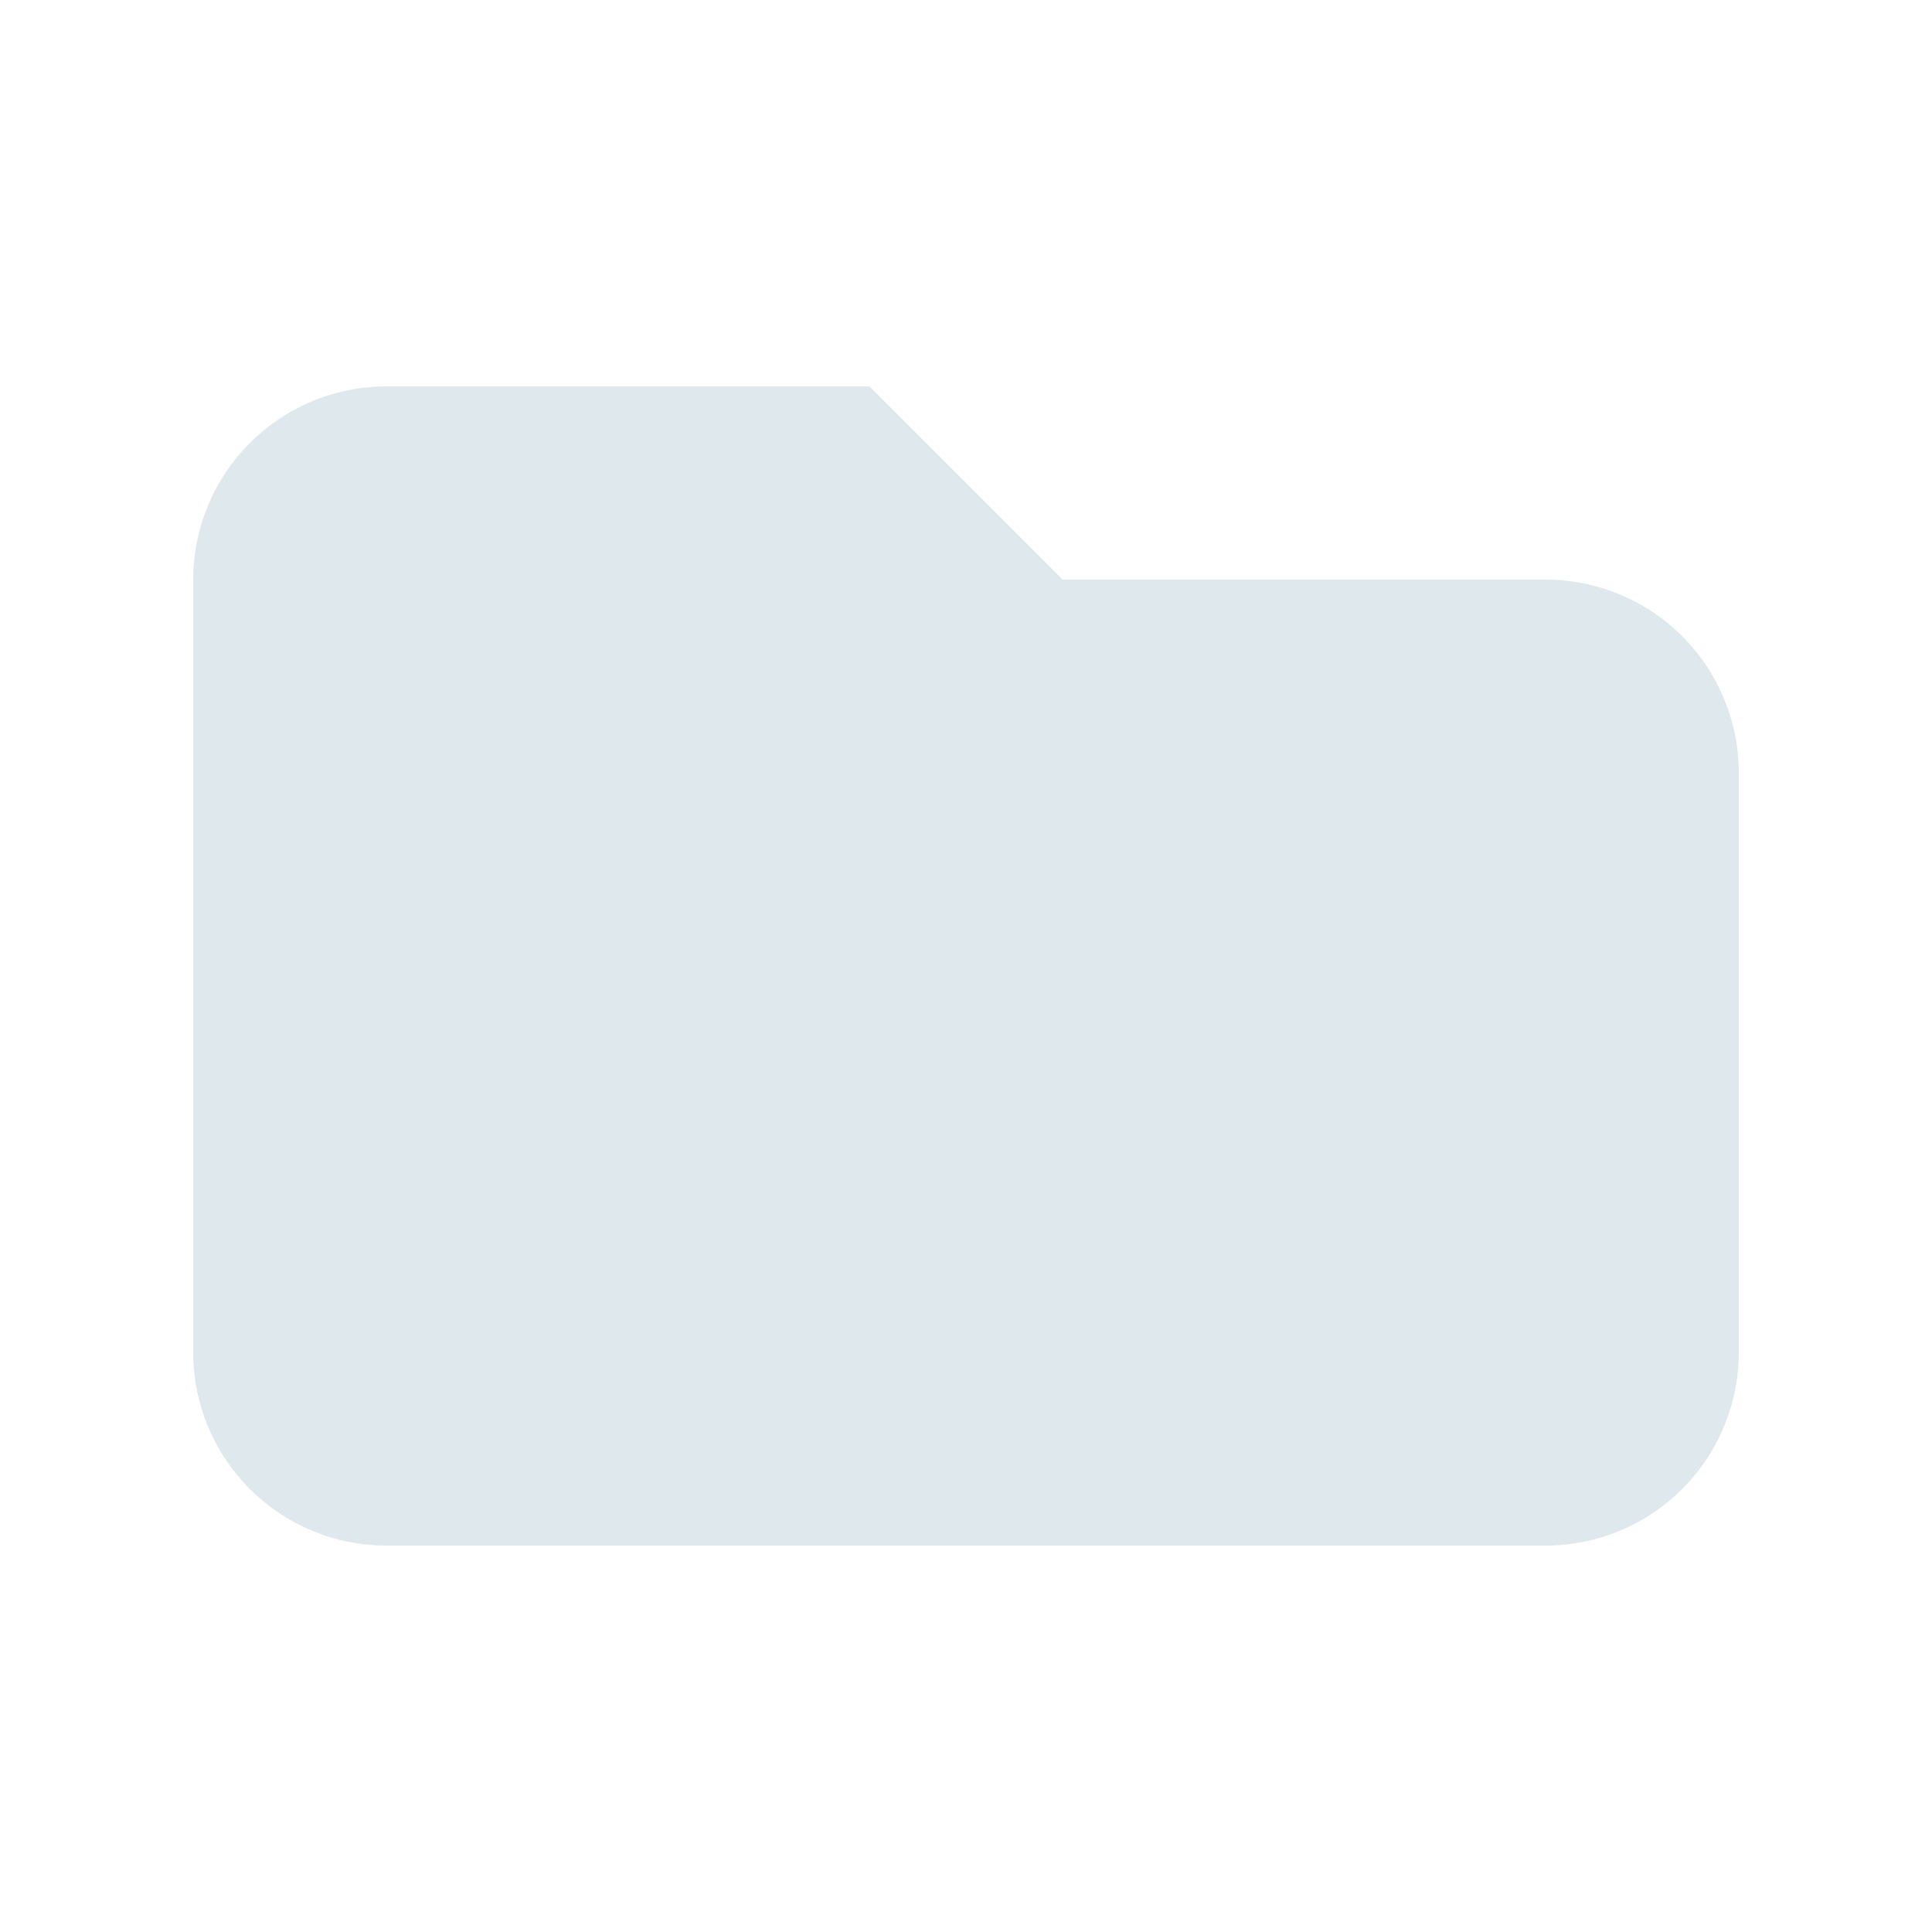
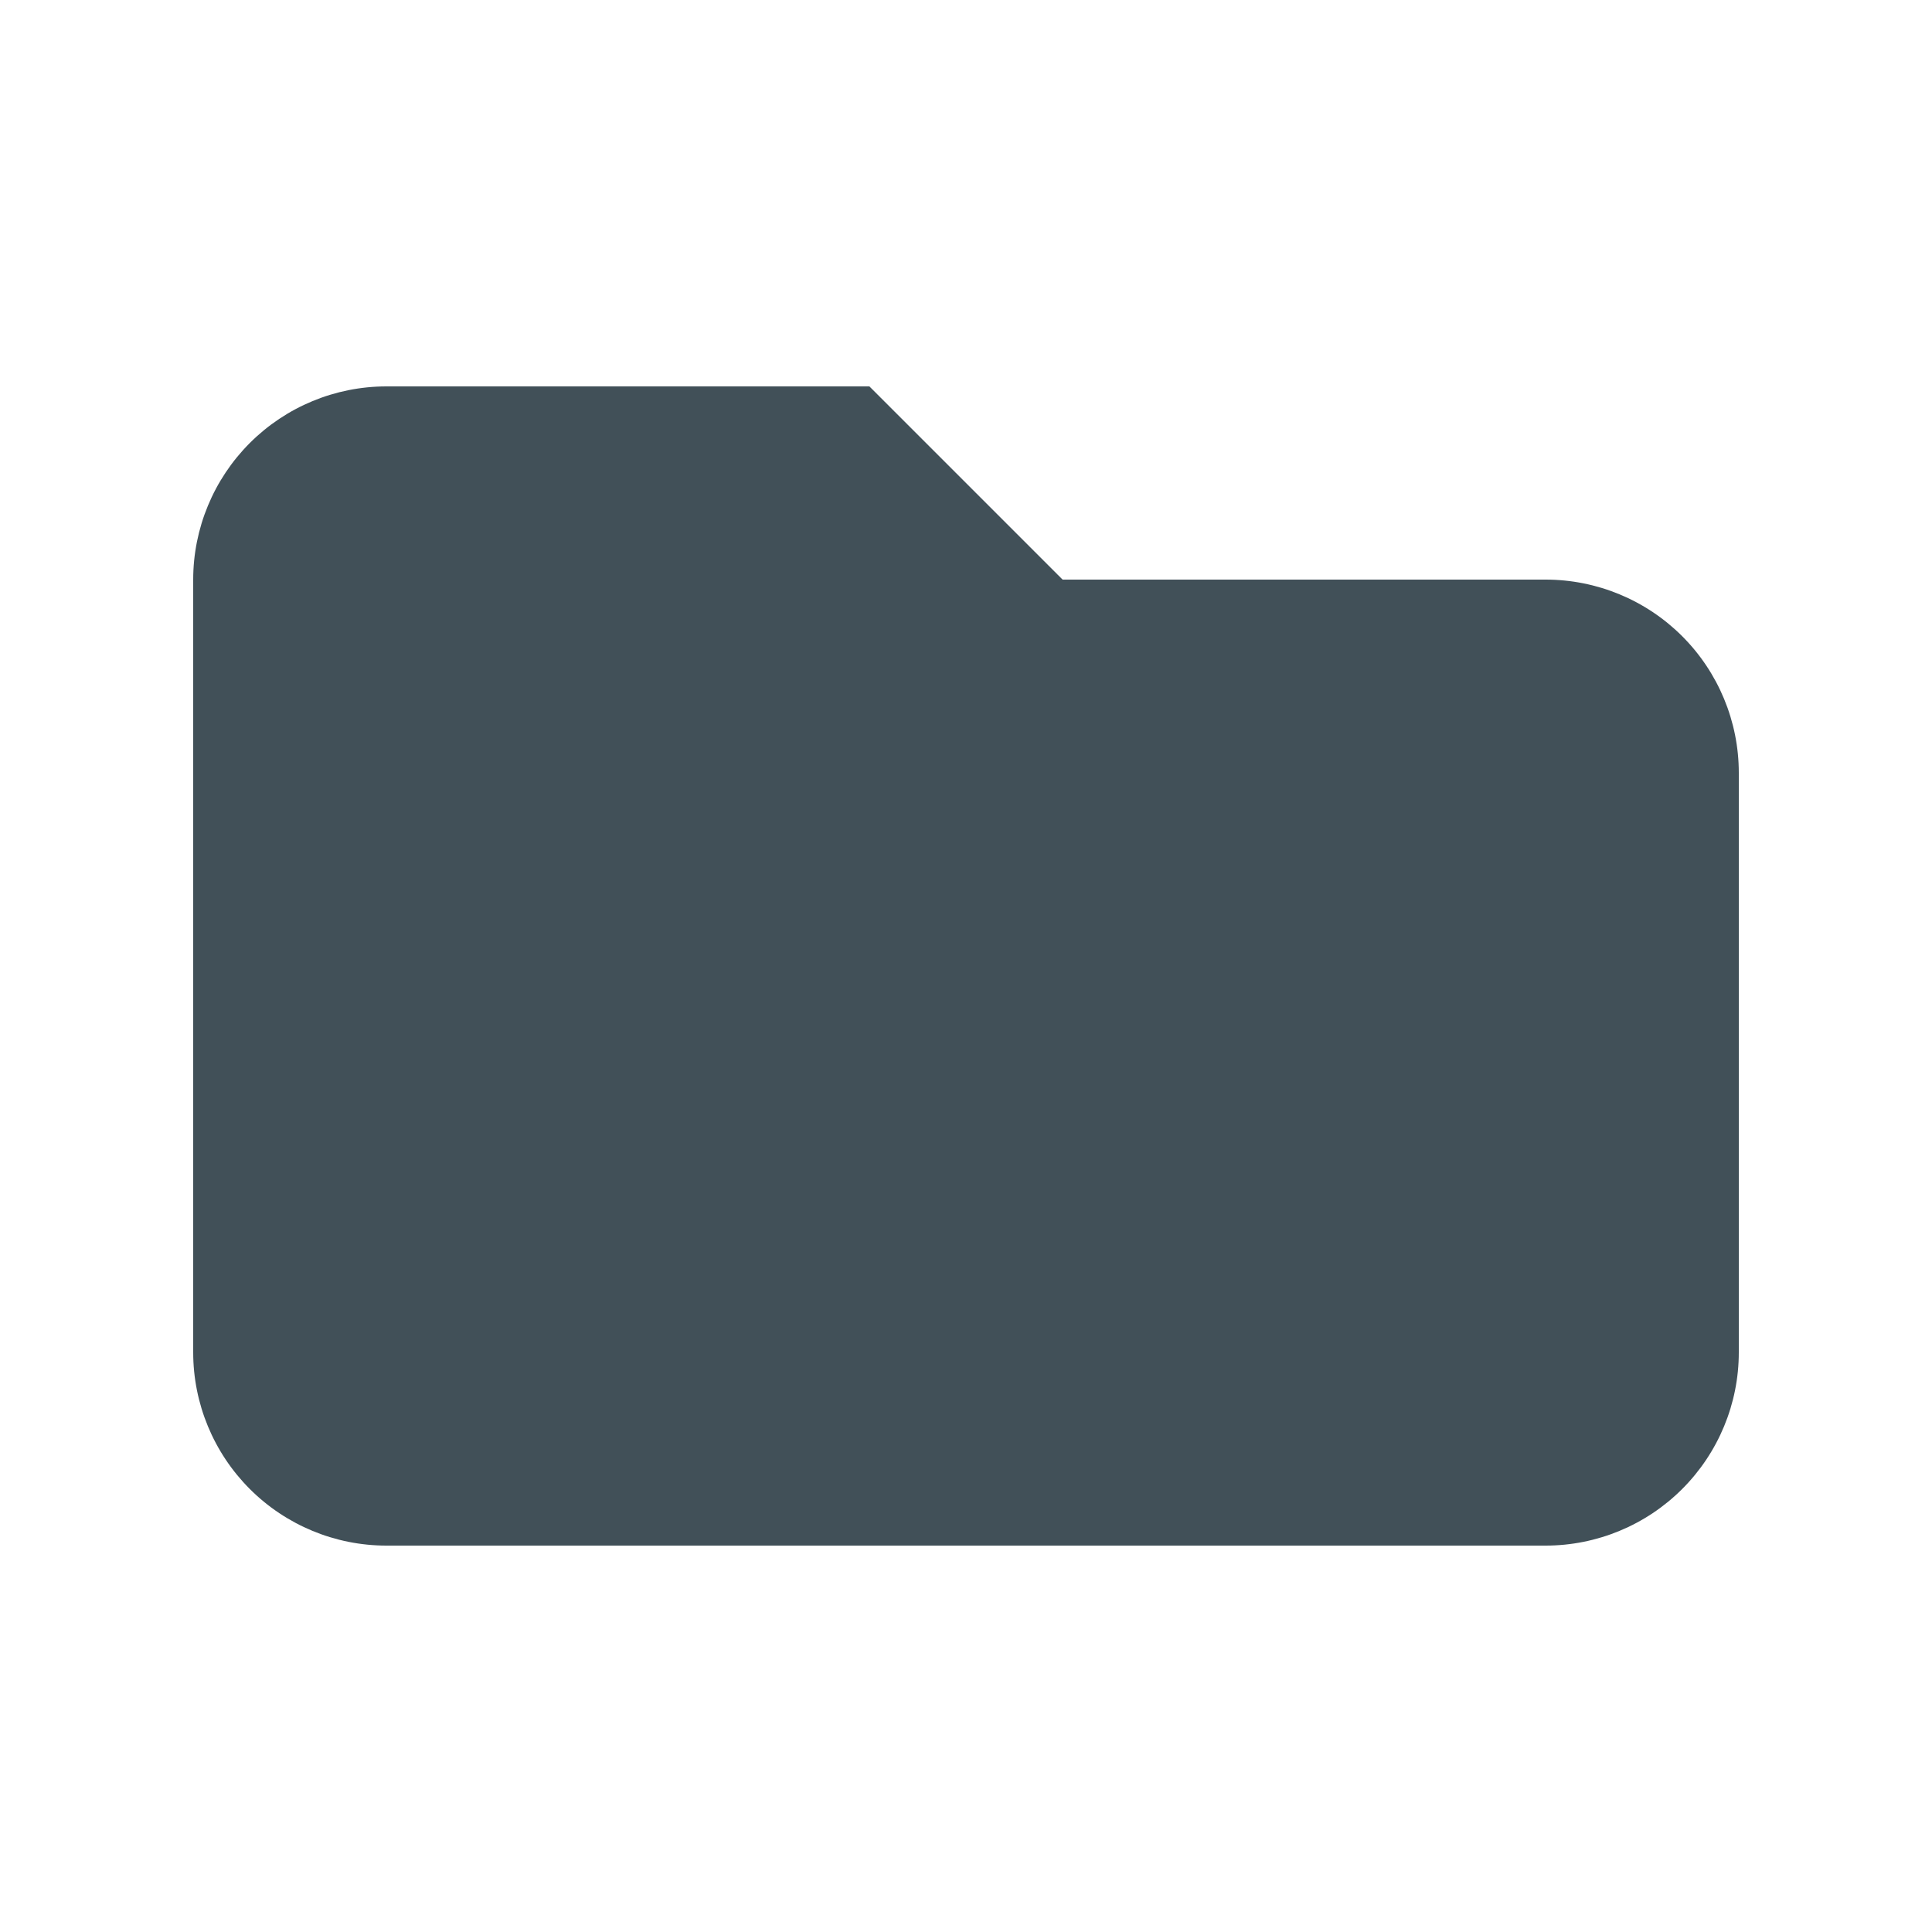
<svg xmlns="http://www.w3.org/2000/svg" width="20" height="20" viewBox="0 0 20 20" fill="none">
-   <path d="M2 6C2 5.47 2.211 4.961 2.586 4.586C2.961 4.211 3.47 4 4 4H9L11 6H16C16.53 6 17.039 6.211 17.414 6.586C17.789 6.961 18 7.47 18 8V14C18 14.53 17.789 15.039 17.414 15.414C17.039 15.789 16.53 16 16 16H4C3.47 16 2.961 15.789 2.586 15.414C2.211 15.039 2 14.53 2 14V6Z" fill="#DFE8EC" />
+   <path d="M2 6C2 5.47 2.211 4.961 2.586 4.586C2.961 4.211 3.47 4 4 4H9L11 6H16C16.53 6 17.039 6.211 17.414 6.586C17.789 6.961 18 7.47 18 8V14C18 14.53 17.789 15.039 17.414 15.414C17.039 15.789 16.53 16 16 16H4C3.47 16 2.961 15.789 2.586 15.414C2.211 15.039 2 14.53 2 14V6Z" fill="#415058" />
</svg>
